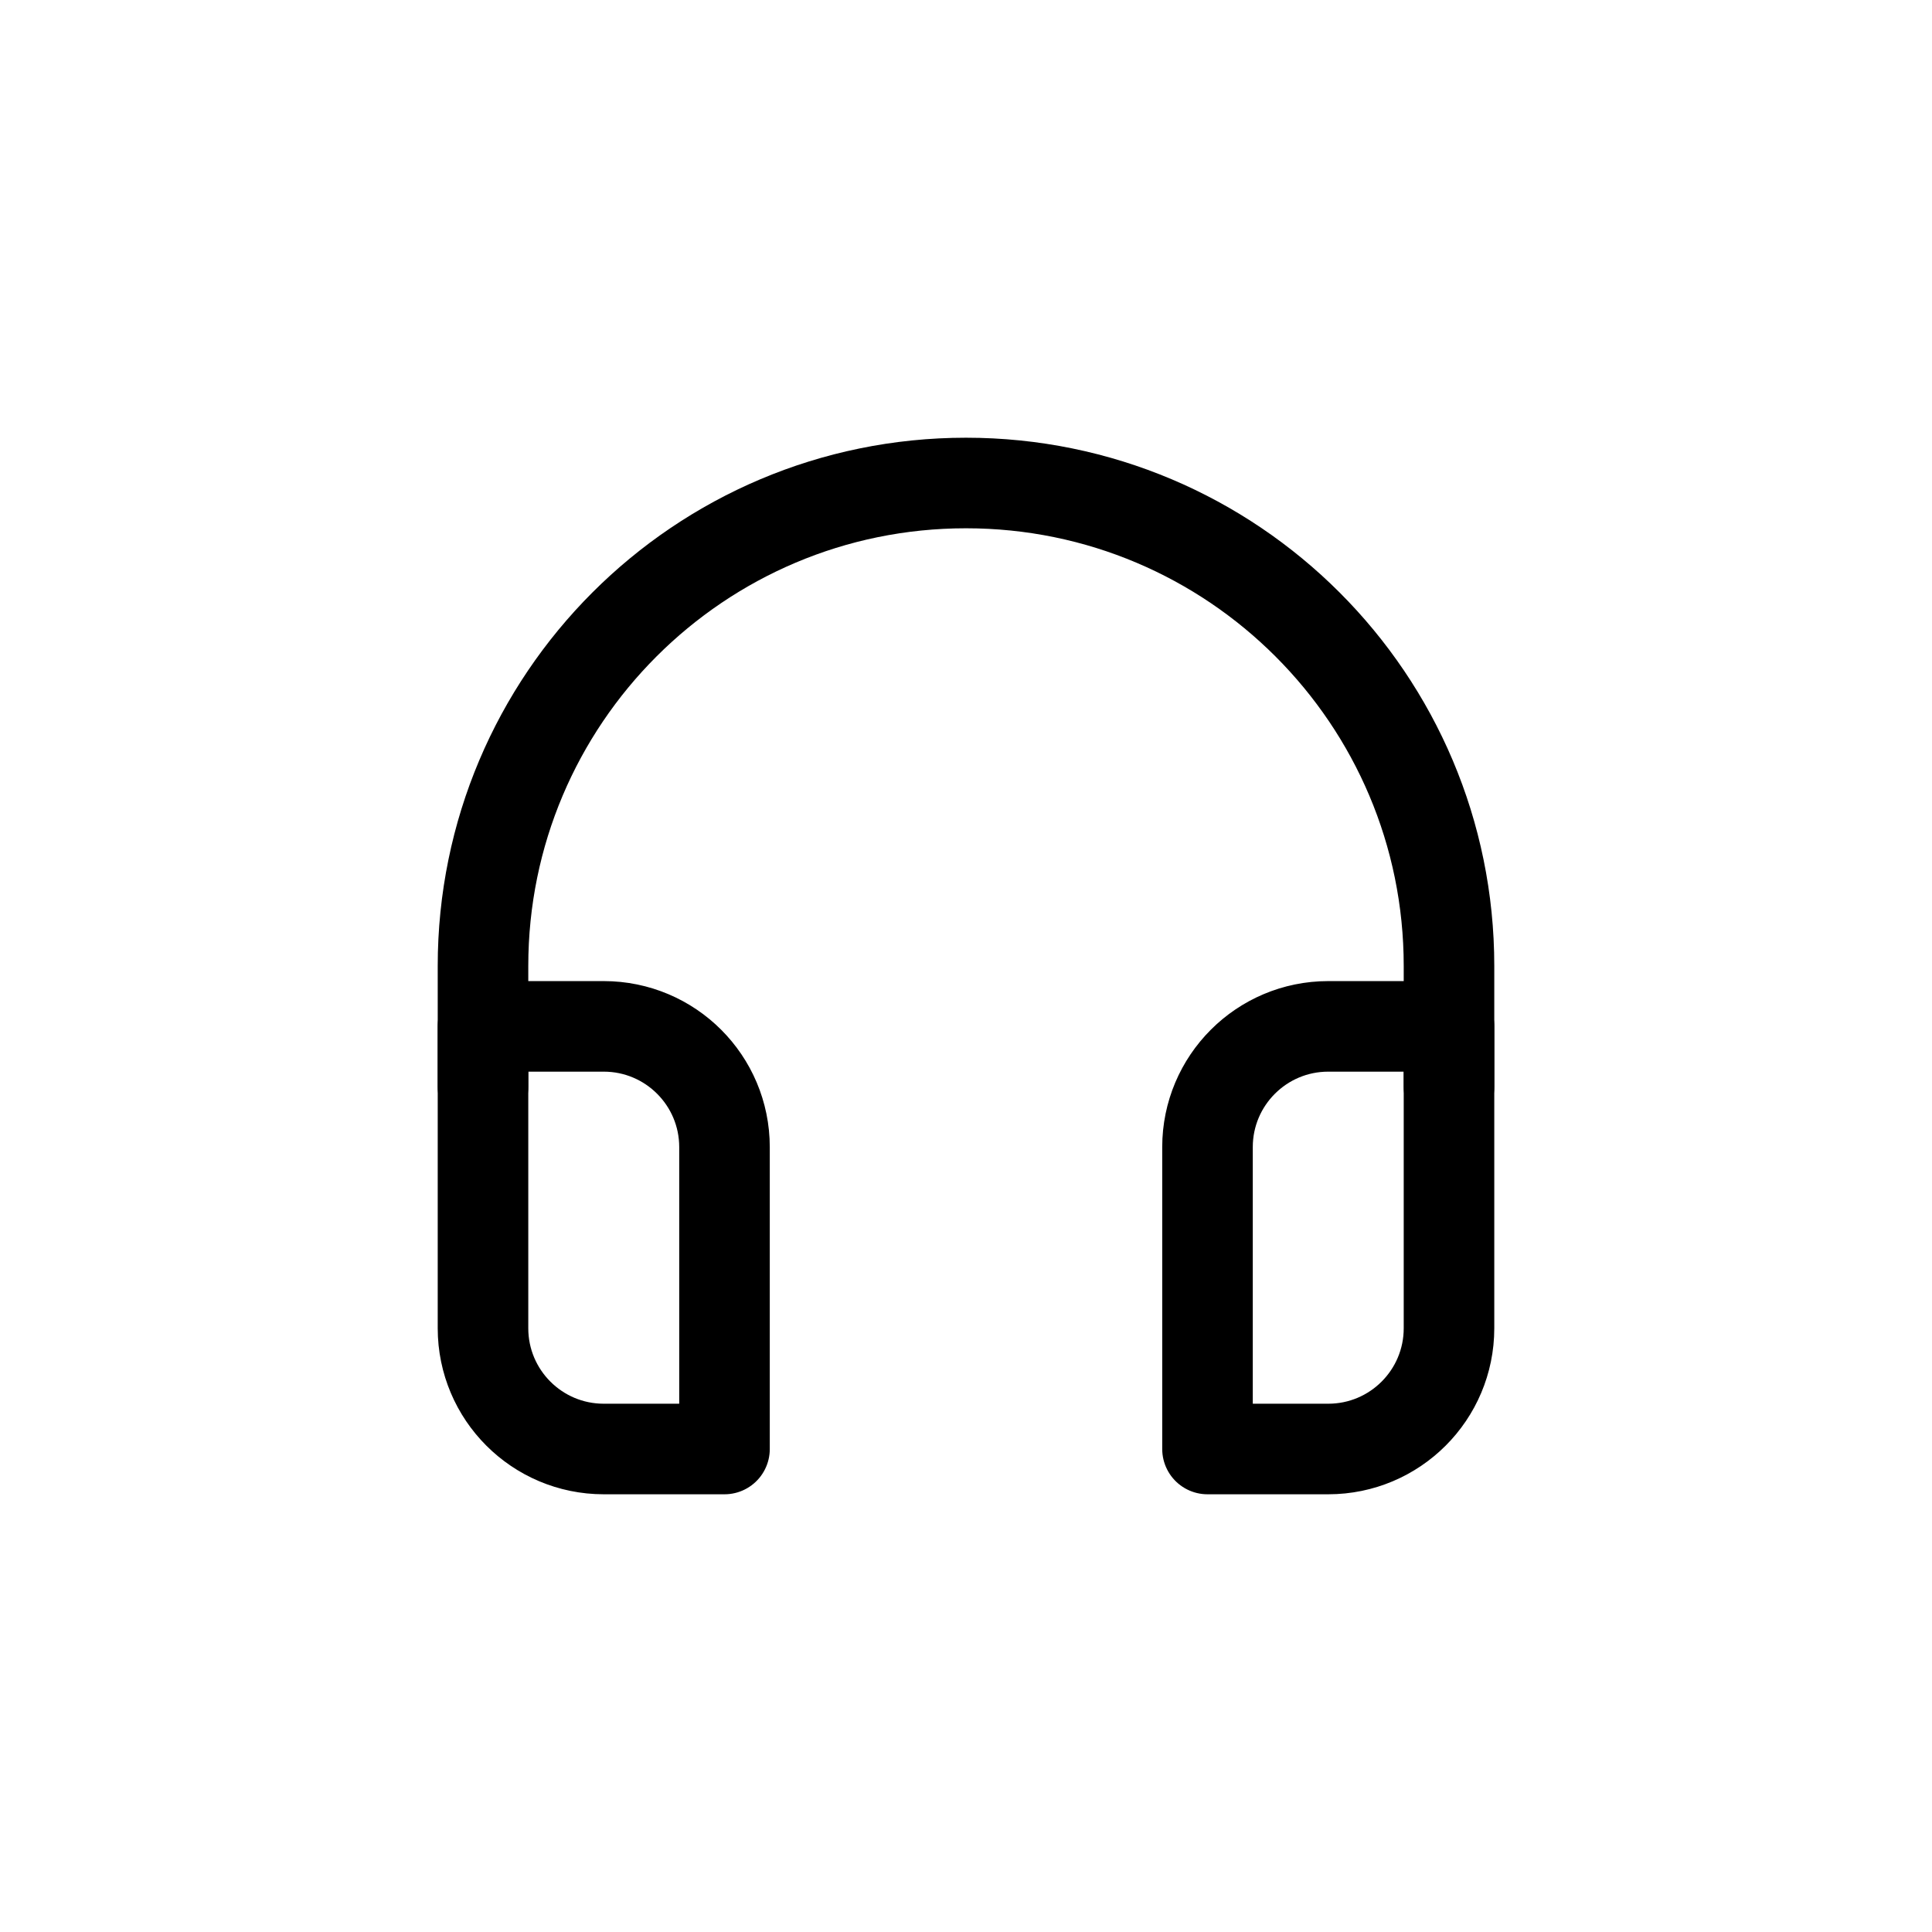
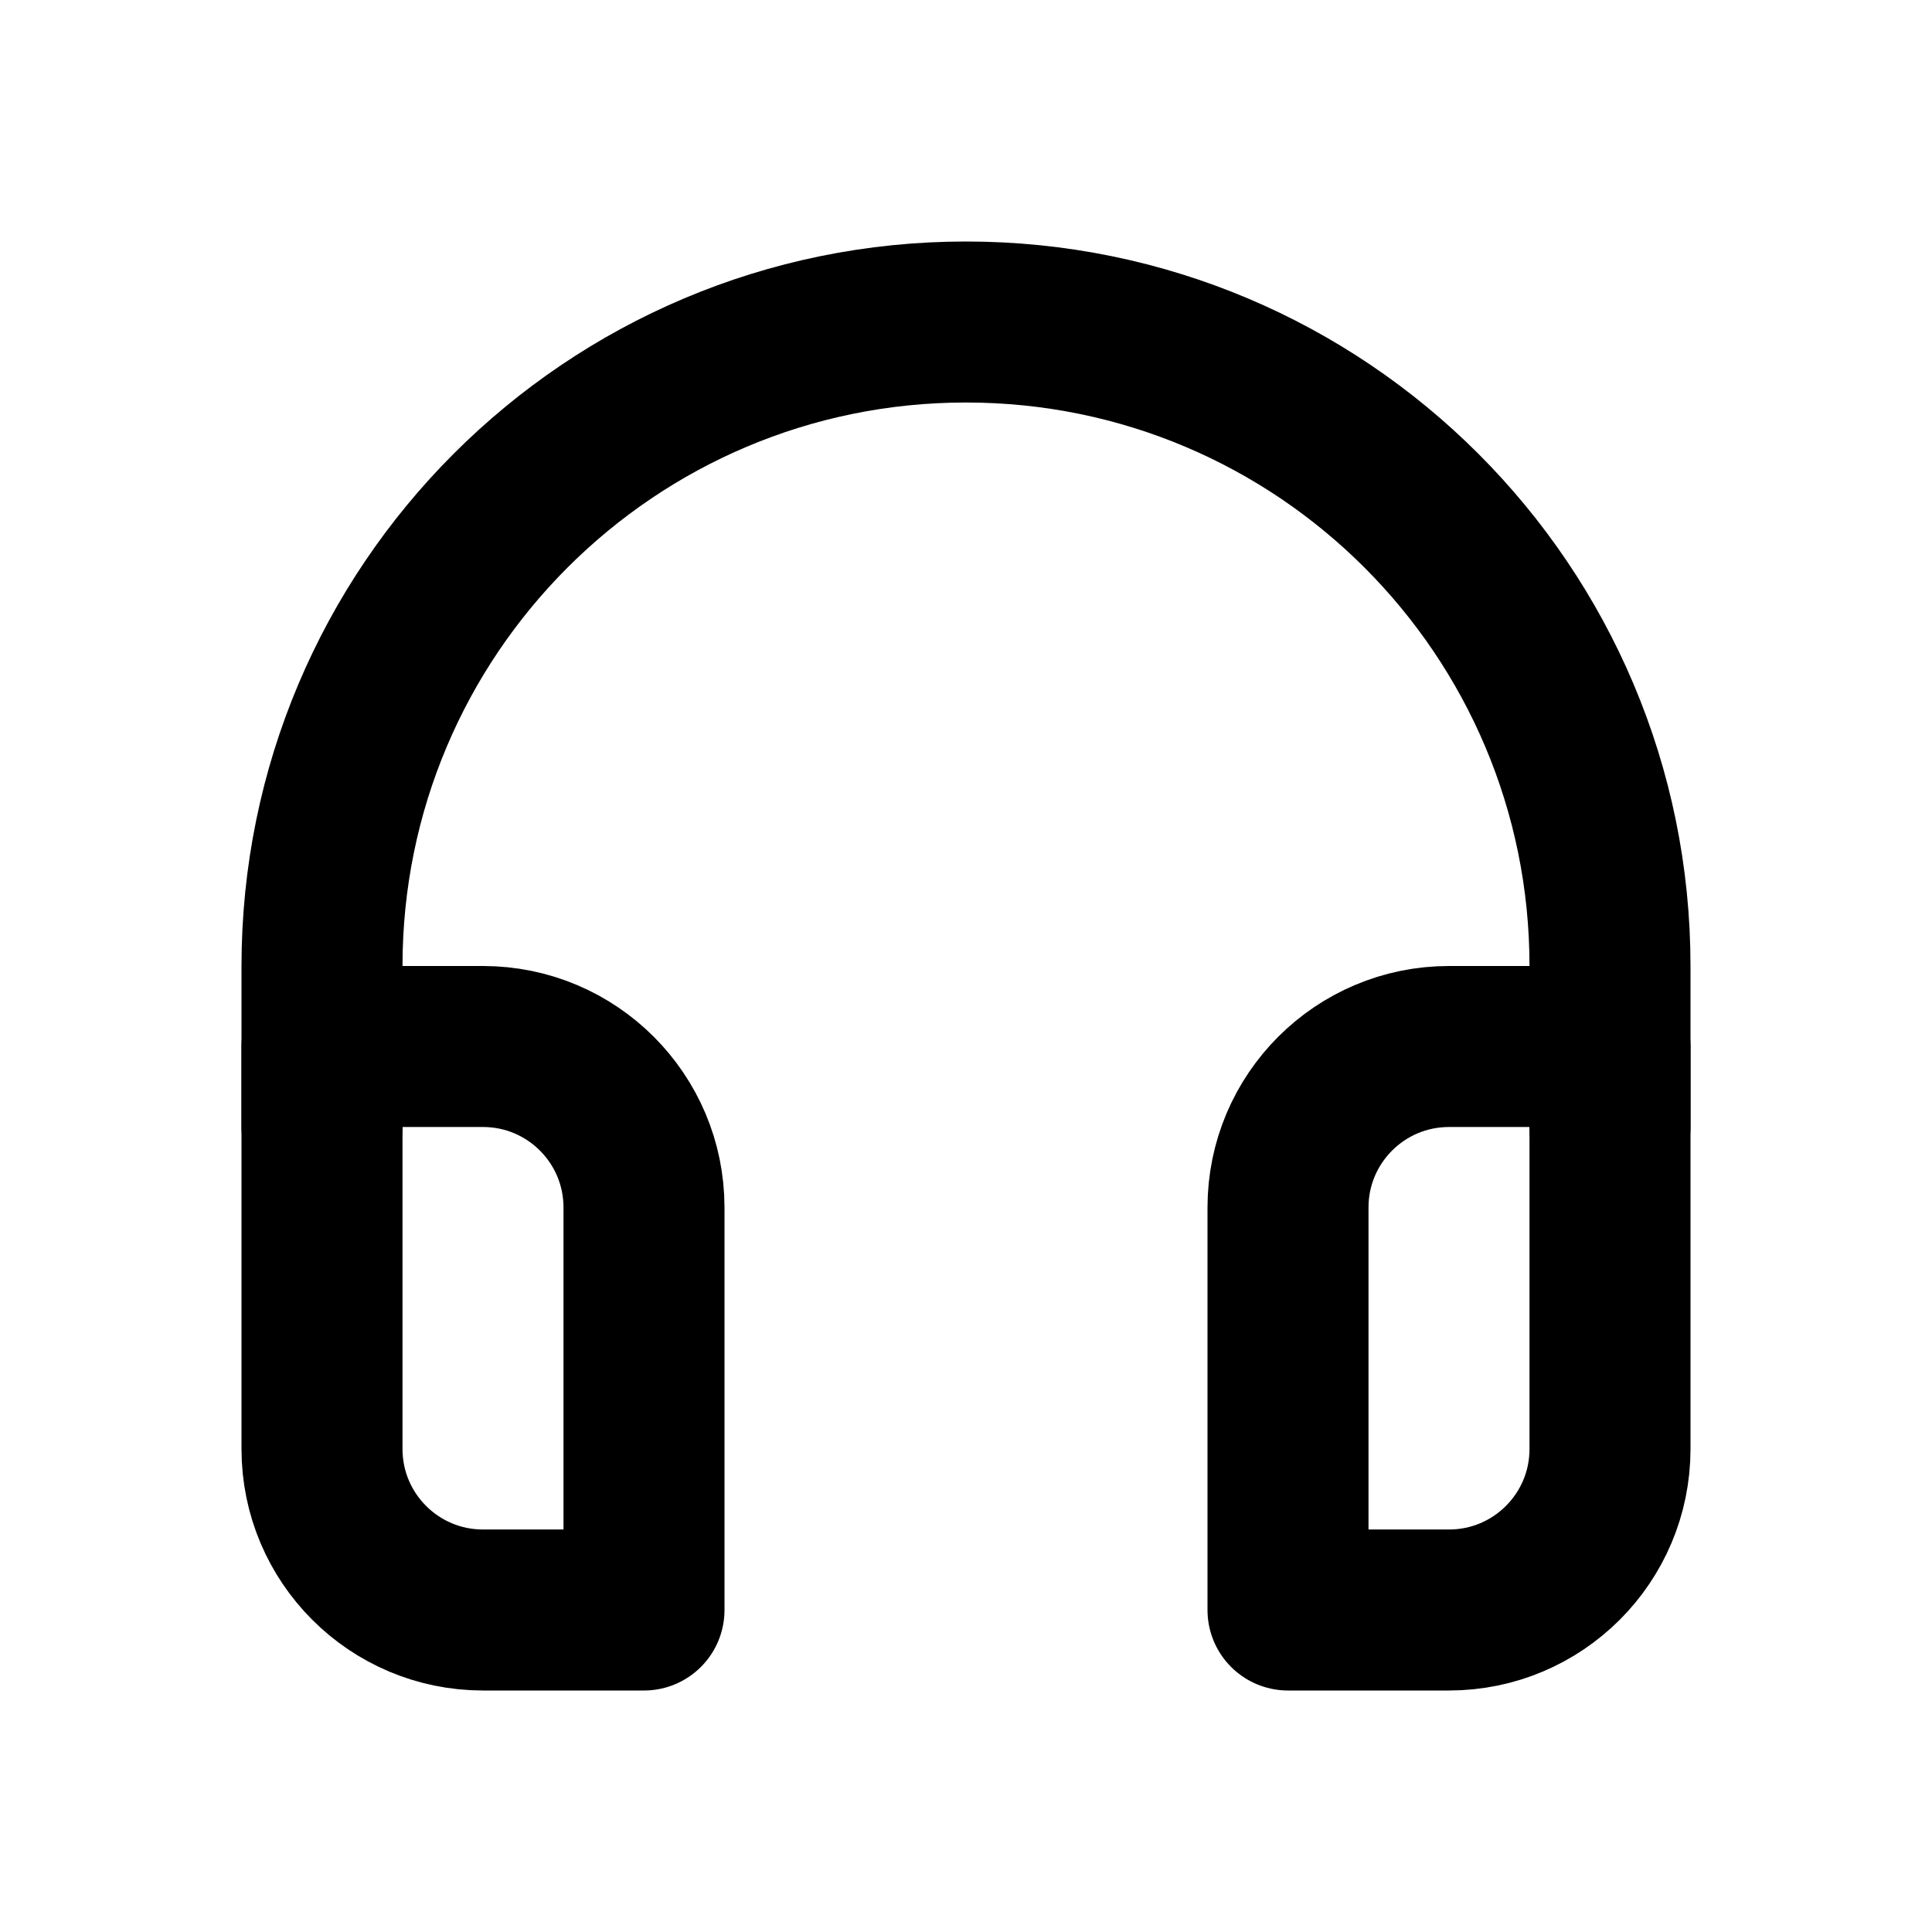
- <svg xmlns="http://www.w3.org/2000/svg" viewBox="0 0 32 32">
-   <g fill="none" stroke="#000" stroke-linecap="round" stroke-linejoin="round" stroke-width="1.5" transform="translate(6 6)">
+ <svg xmlns="http://www.w3.org/2000/svg" viewBox="0 0 24 24">
+   <g fill="none" stroke="#000" stroke-linecap="round" stroke-linejoin="round" stroke-width="2" transform="translate(2 2)">
    <path d="M2 12v-2a8 8 0 0 1 16 0v2" />
    <path d="M2 11h2a2 2 0 0 1 2 2v5H4a2 2 0 0 1-2-2z" />
    <path d="M18 11h-2a2 2 0 0 0-2 2v5h2a2 2 0 0 0 2-2z" />
  </g>
</svg>
